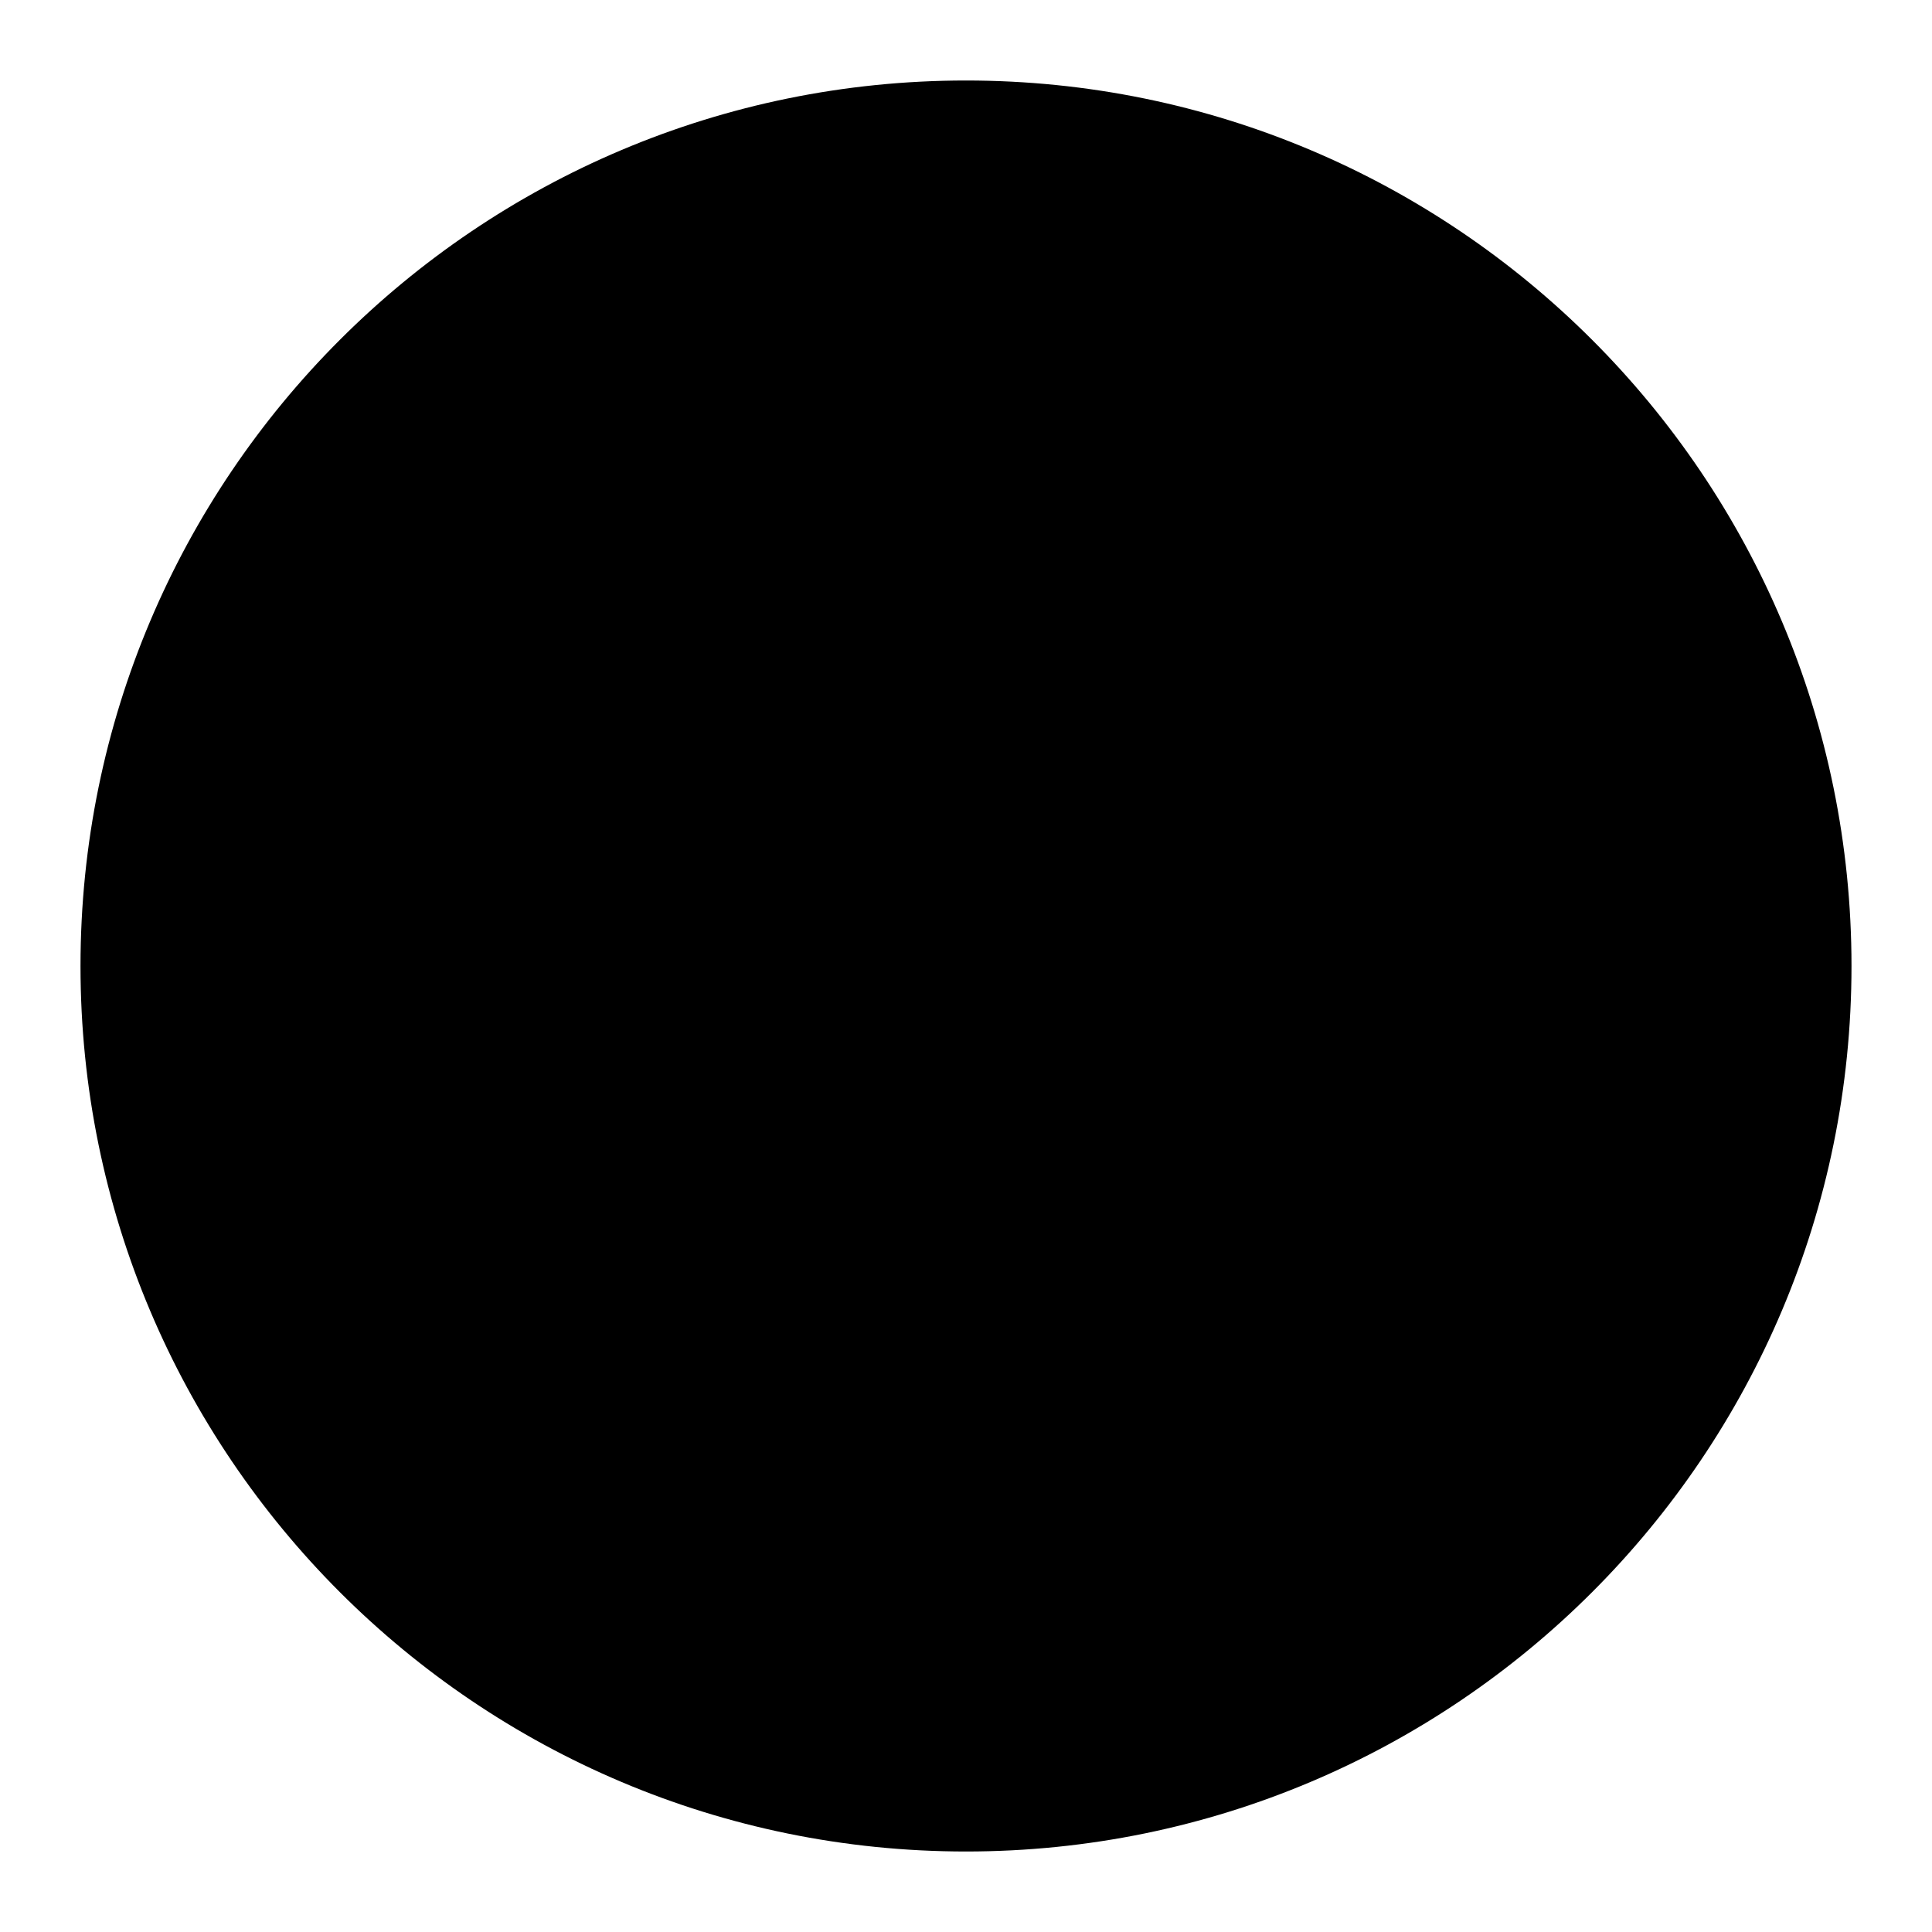
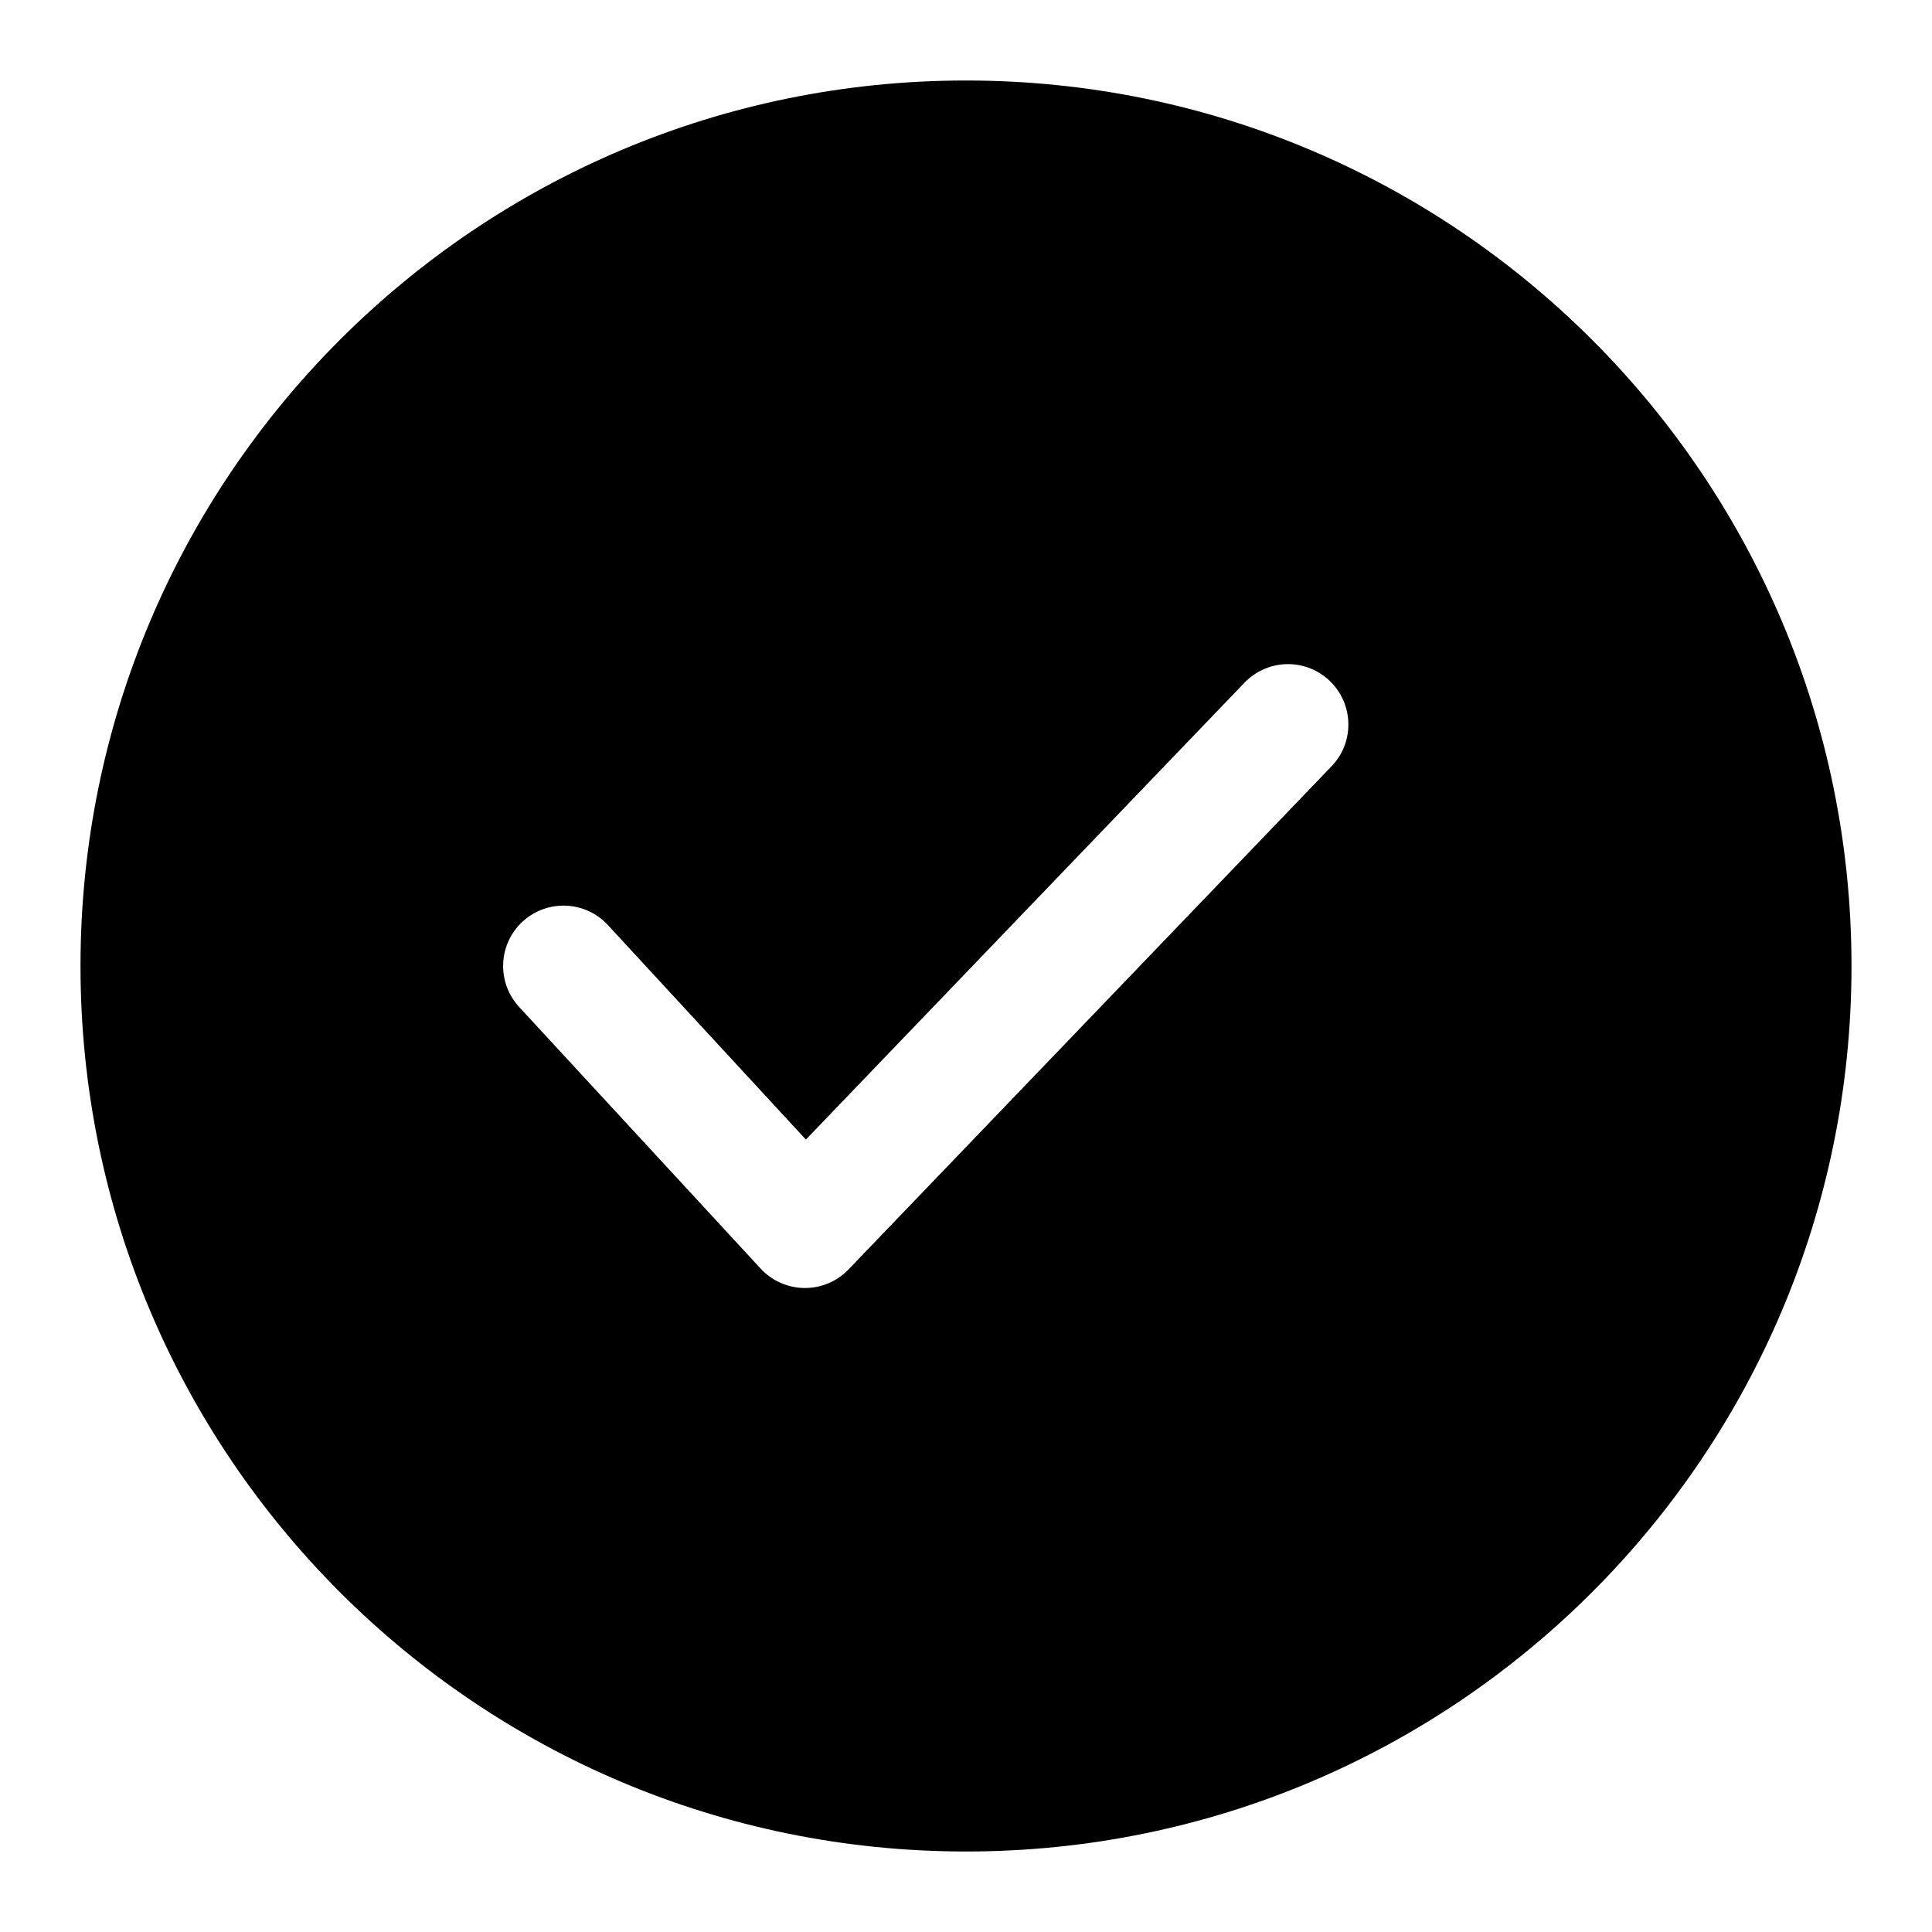
<svg xmlns="http://www.w3.org/2000/svg" width="24" height="24" viewBox="0 0 24 24" fill="none" data-fui-icon="true">
-   <circle cx="12" cy="12" r="10.25" fill="currentColor" stroke="currentColor" stroke-width="1.5" stroke-linecap="round" stroke-linejoin="round" />
-   <path d="M7 12L10 15.25L16 9" stroke="currentColor" stroke-width="1.5" stroke-linecap="round" stroke-linejoin="round" />
+   <path fill-rule="evenodd" clip-rule="evenodd" d="M12 23C18.075 23 23 18.075 23 12C23 5.925 18.075 1 12 1C5.925 1 1 5.925 1 12C1 18.075 5.925 23 12 23ZM10.541 15.769C10.398 15.919 10.199 16.002 9.993 16C9.786 15.998 9.589 15.911 9.449 15.759L6.449 12.509C6.168 12.204 6.187 11.73 6.491 11.449C6.796 11.168 7.27 11.187 7.551 11.491L10.011 14.156L15.459 8.481C15.746 8.182 16.221 8.172 16.519 8.459C16.818 8.746 16.828 9.221 16.541 9.519L10.541 15.769Z" fill="currentColor" />
</svg>
